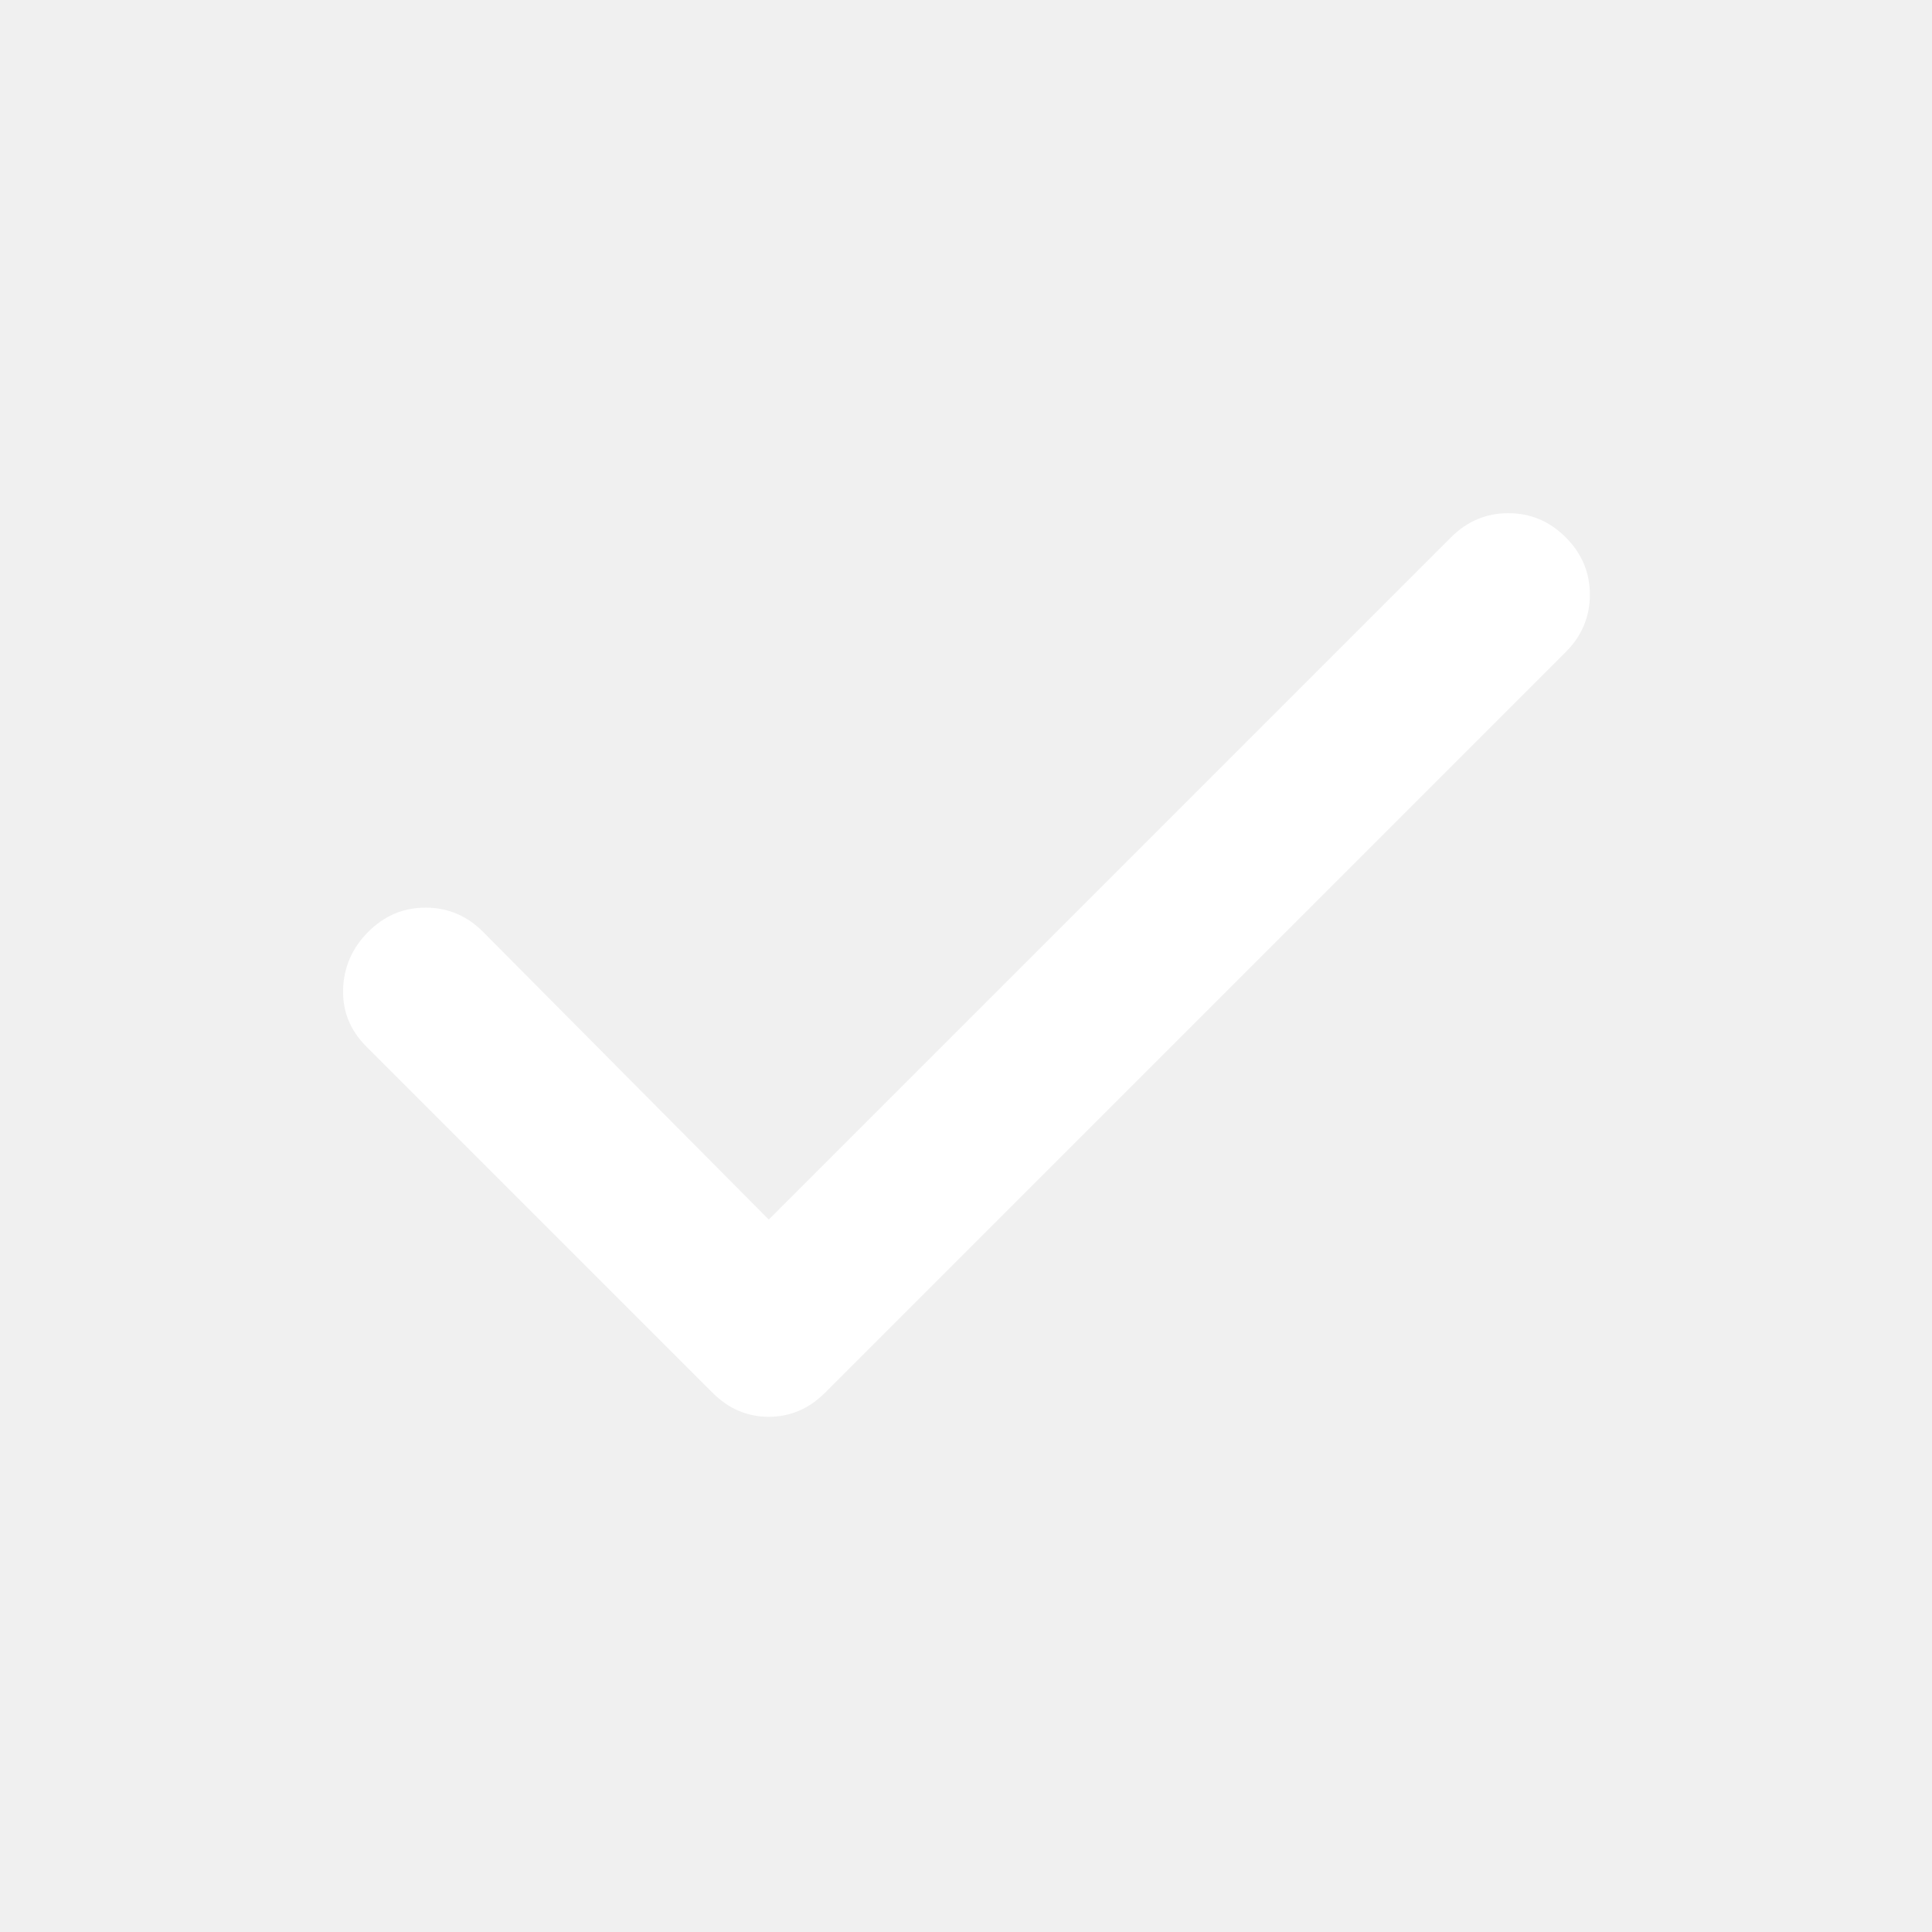
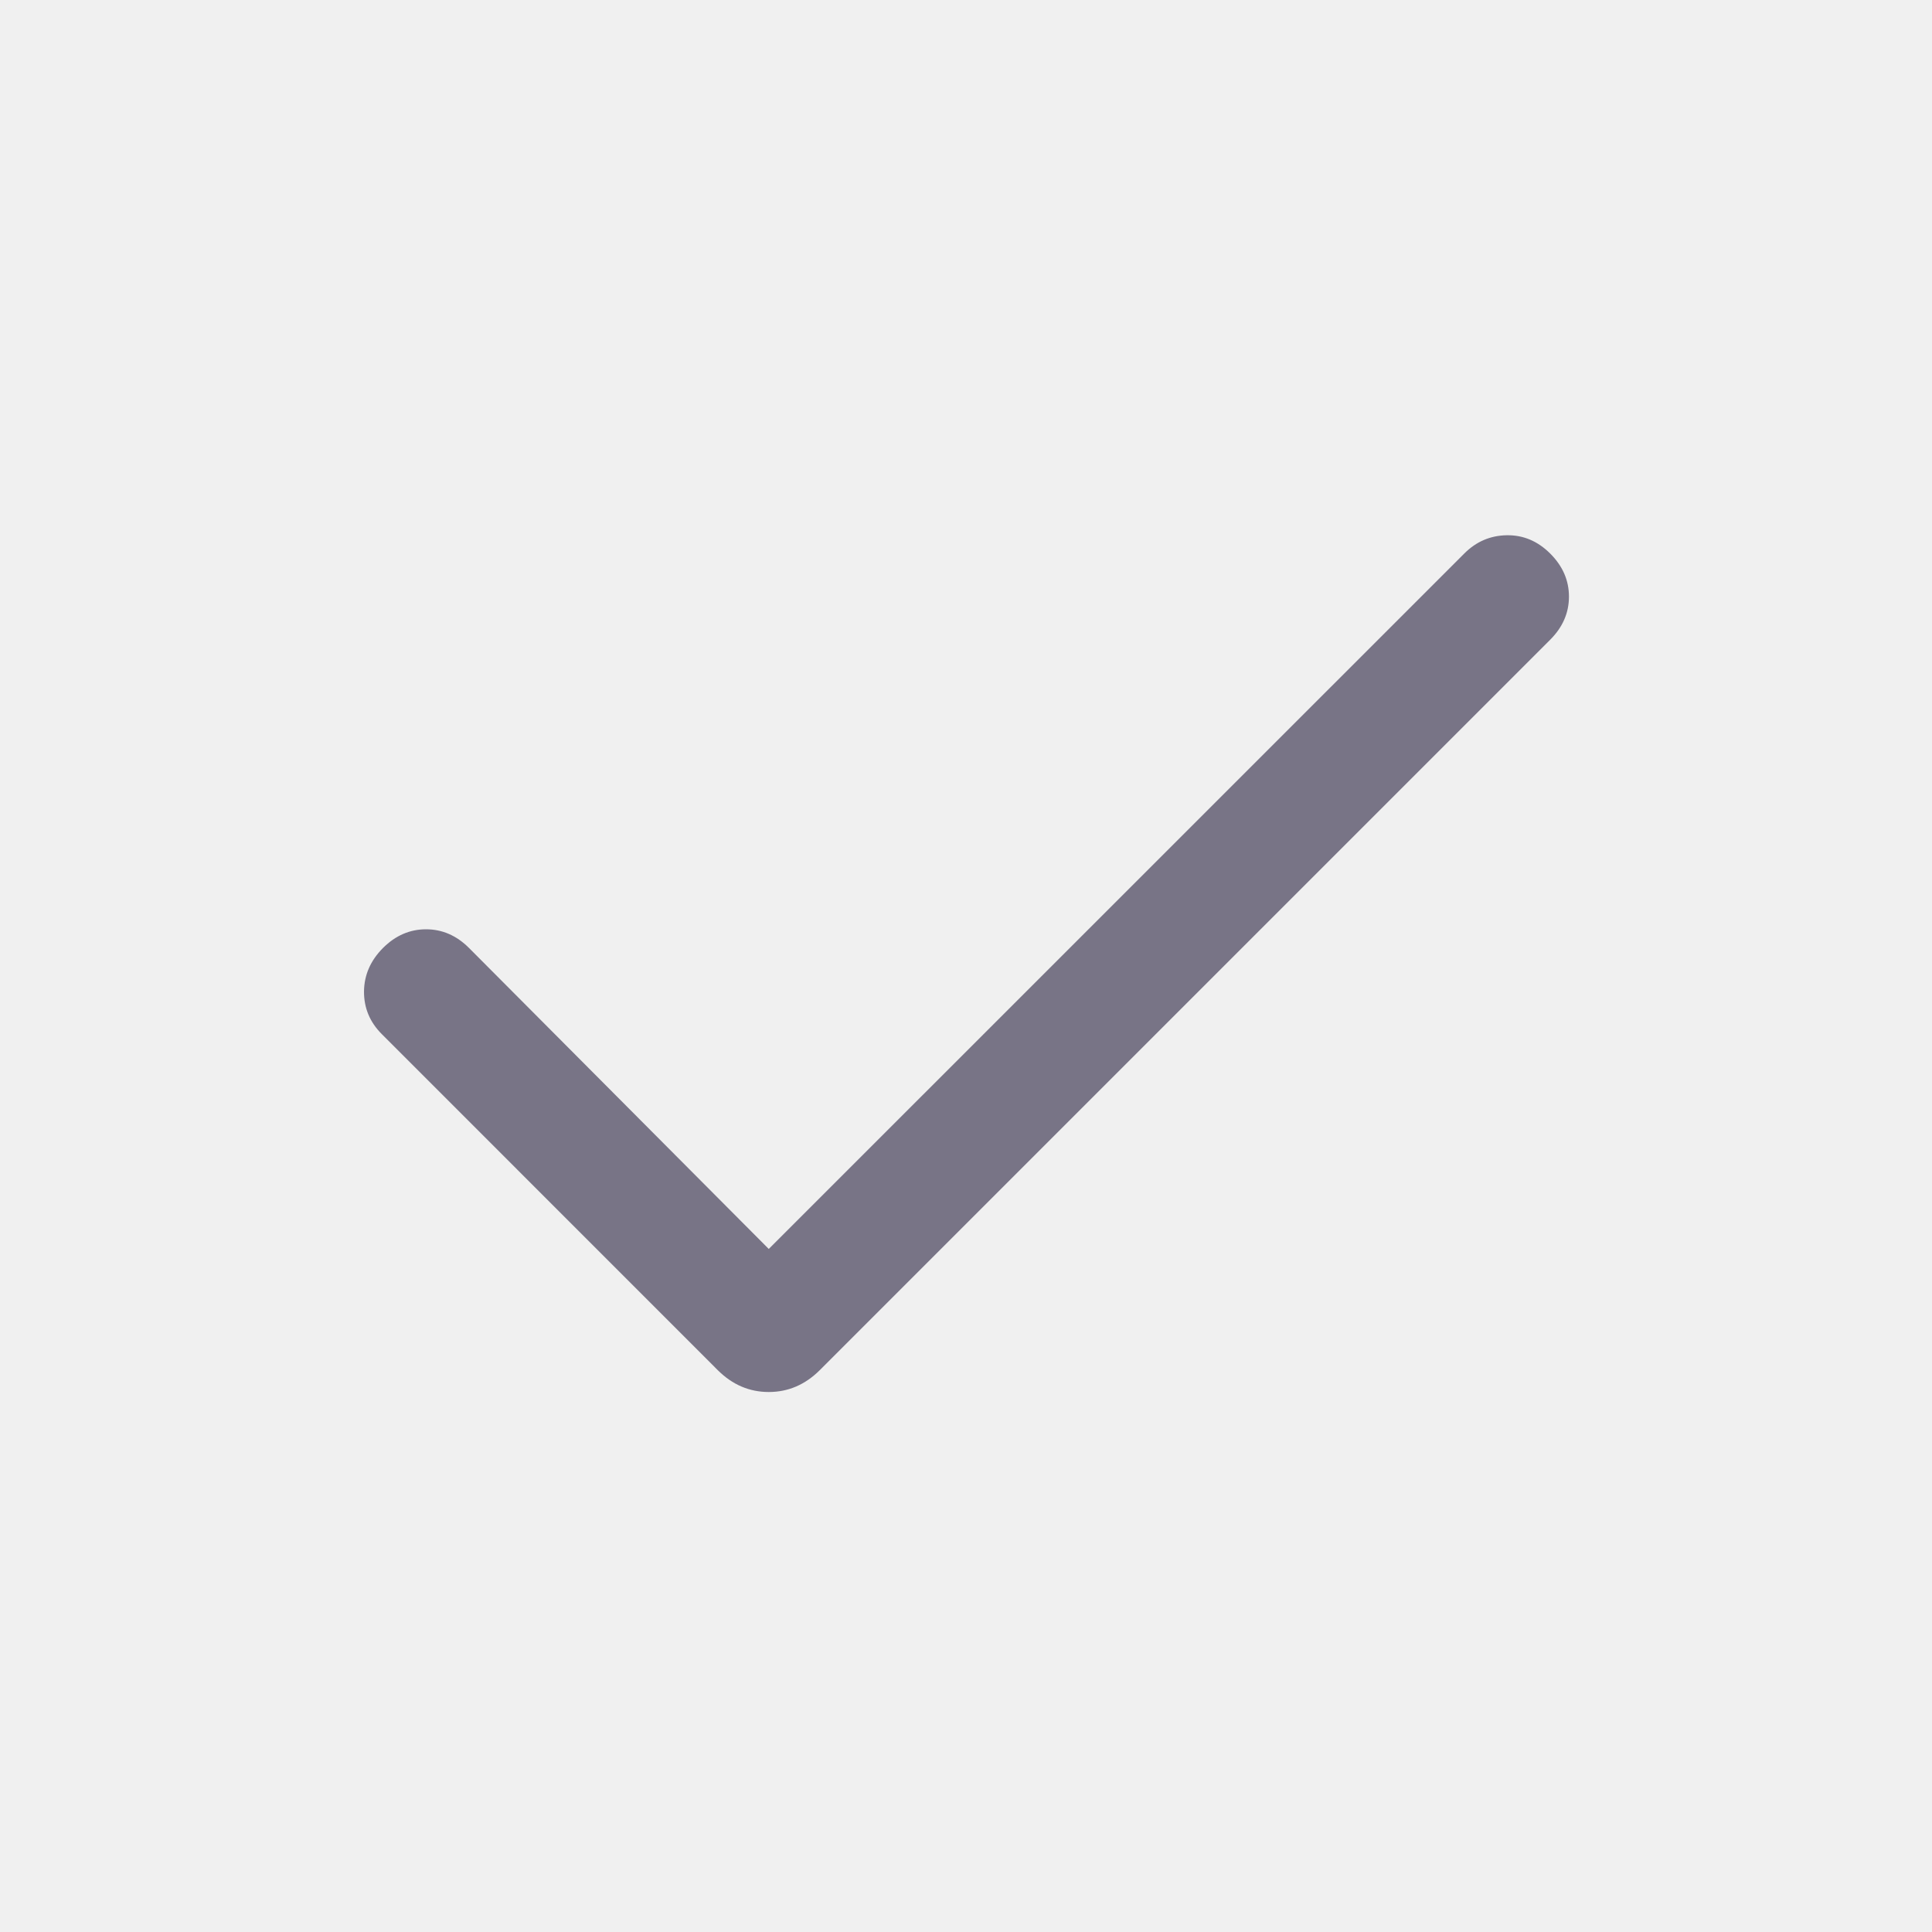
- <svg xmlns="http://www.w3.org/2000/svg" width="24" height="24" viewBox="0 0 24 24" fill="none">
-   <path d="M9.55 15.15L18.025 6.675C18.225 6.475 18.462 6.375 18.737 6.375C19.012 6.375 19.25 6.475 19.45 6.675C19.65 6.875 19.75 7.112 19.75 7.388C19.75 7.662 19.65 7.9 19.45 8.1L10.25 17.3C10.05 17.5 9.816 17.6 9.55 17.6C9.283 17.6 9.05 17.5 8.85 17.3L4.55 13C4.35 12.8 4.254 12.562 4.262 12.287C4.271 12.012 4.375 11.775 4.575 11.575C4.775 11.375 5.012 11.275 5.287 11.275C5.562 11.275 5.8 11.375 6 11.575L9.55 15.15Z" fill="white" />
+ <svg xmlns="http://www.w3.org/2000/svg" width="22" height="22" viewBox="0 0 22 22" fill="none">
+   <path d="M8.754 14.222L16.673 6.304C16.809 6.167 16.971 6.098 17.158 6.095C17.346 6.092 17.511 6.162 17.653 6.304C17.795 6.446 17.866 6.609 17.866 6.794C17.866 6.978 17.795 7.142 17.653 7.284L9.334 15.603C9.168 15.768 8.975 15.851 8.754 15.851C8.533 15.851 8.34 15.768 8.174 15.603L4.347 11.775C4.211 11.639 4.144 11.477 4.145 11.29C4.147 11.102 4.219 10.938 4.361 10.795C4.503 10.653 4.667 10.582 4.851 10.582C5.036 10.582 5.199 10.653 5.341 10.795L8.754 14.222Z" fill="#787486" />
</svg>
